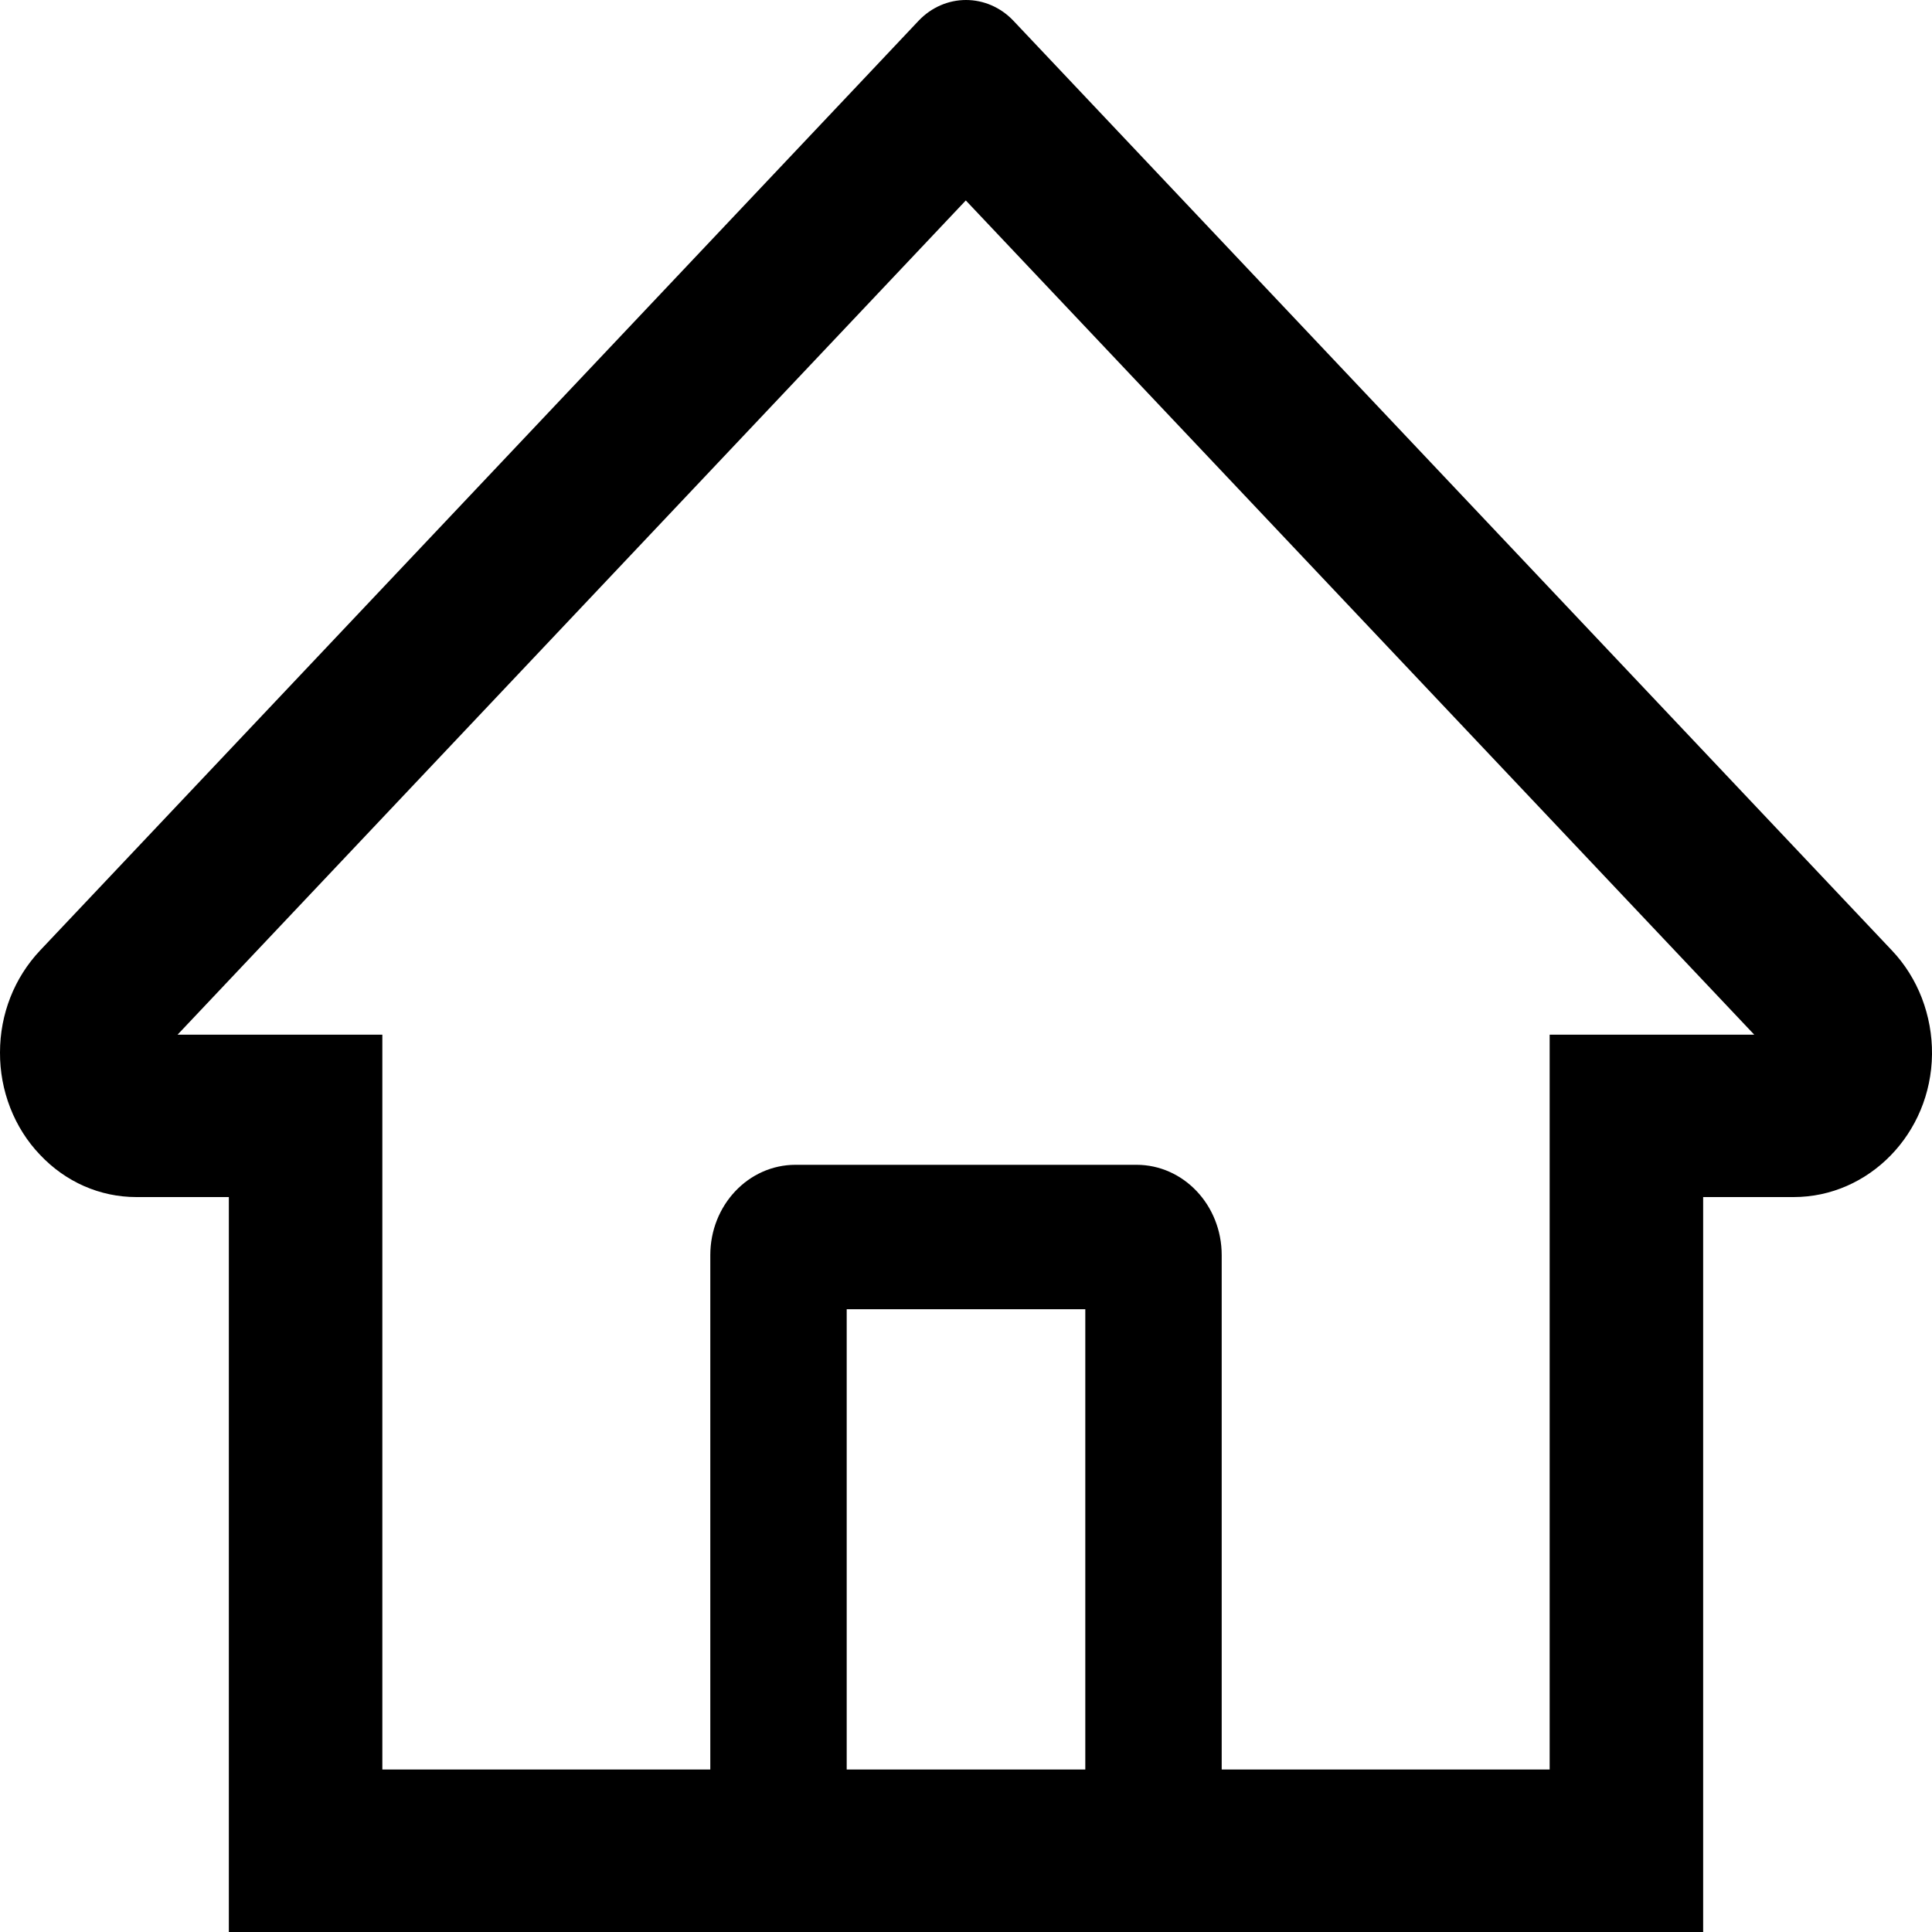
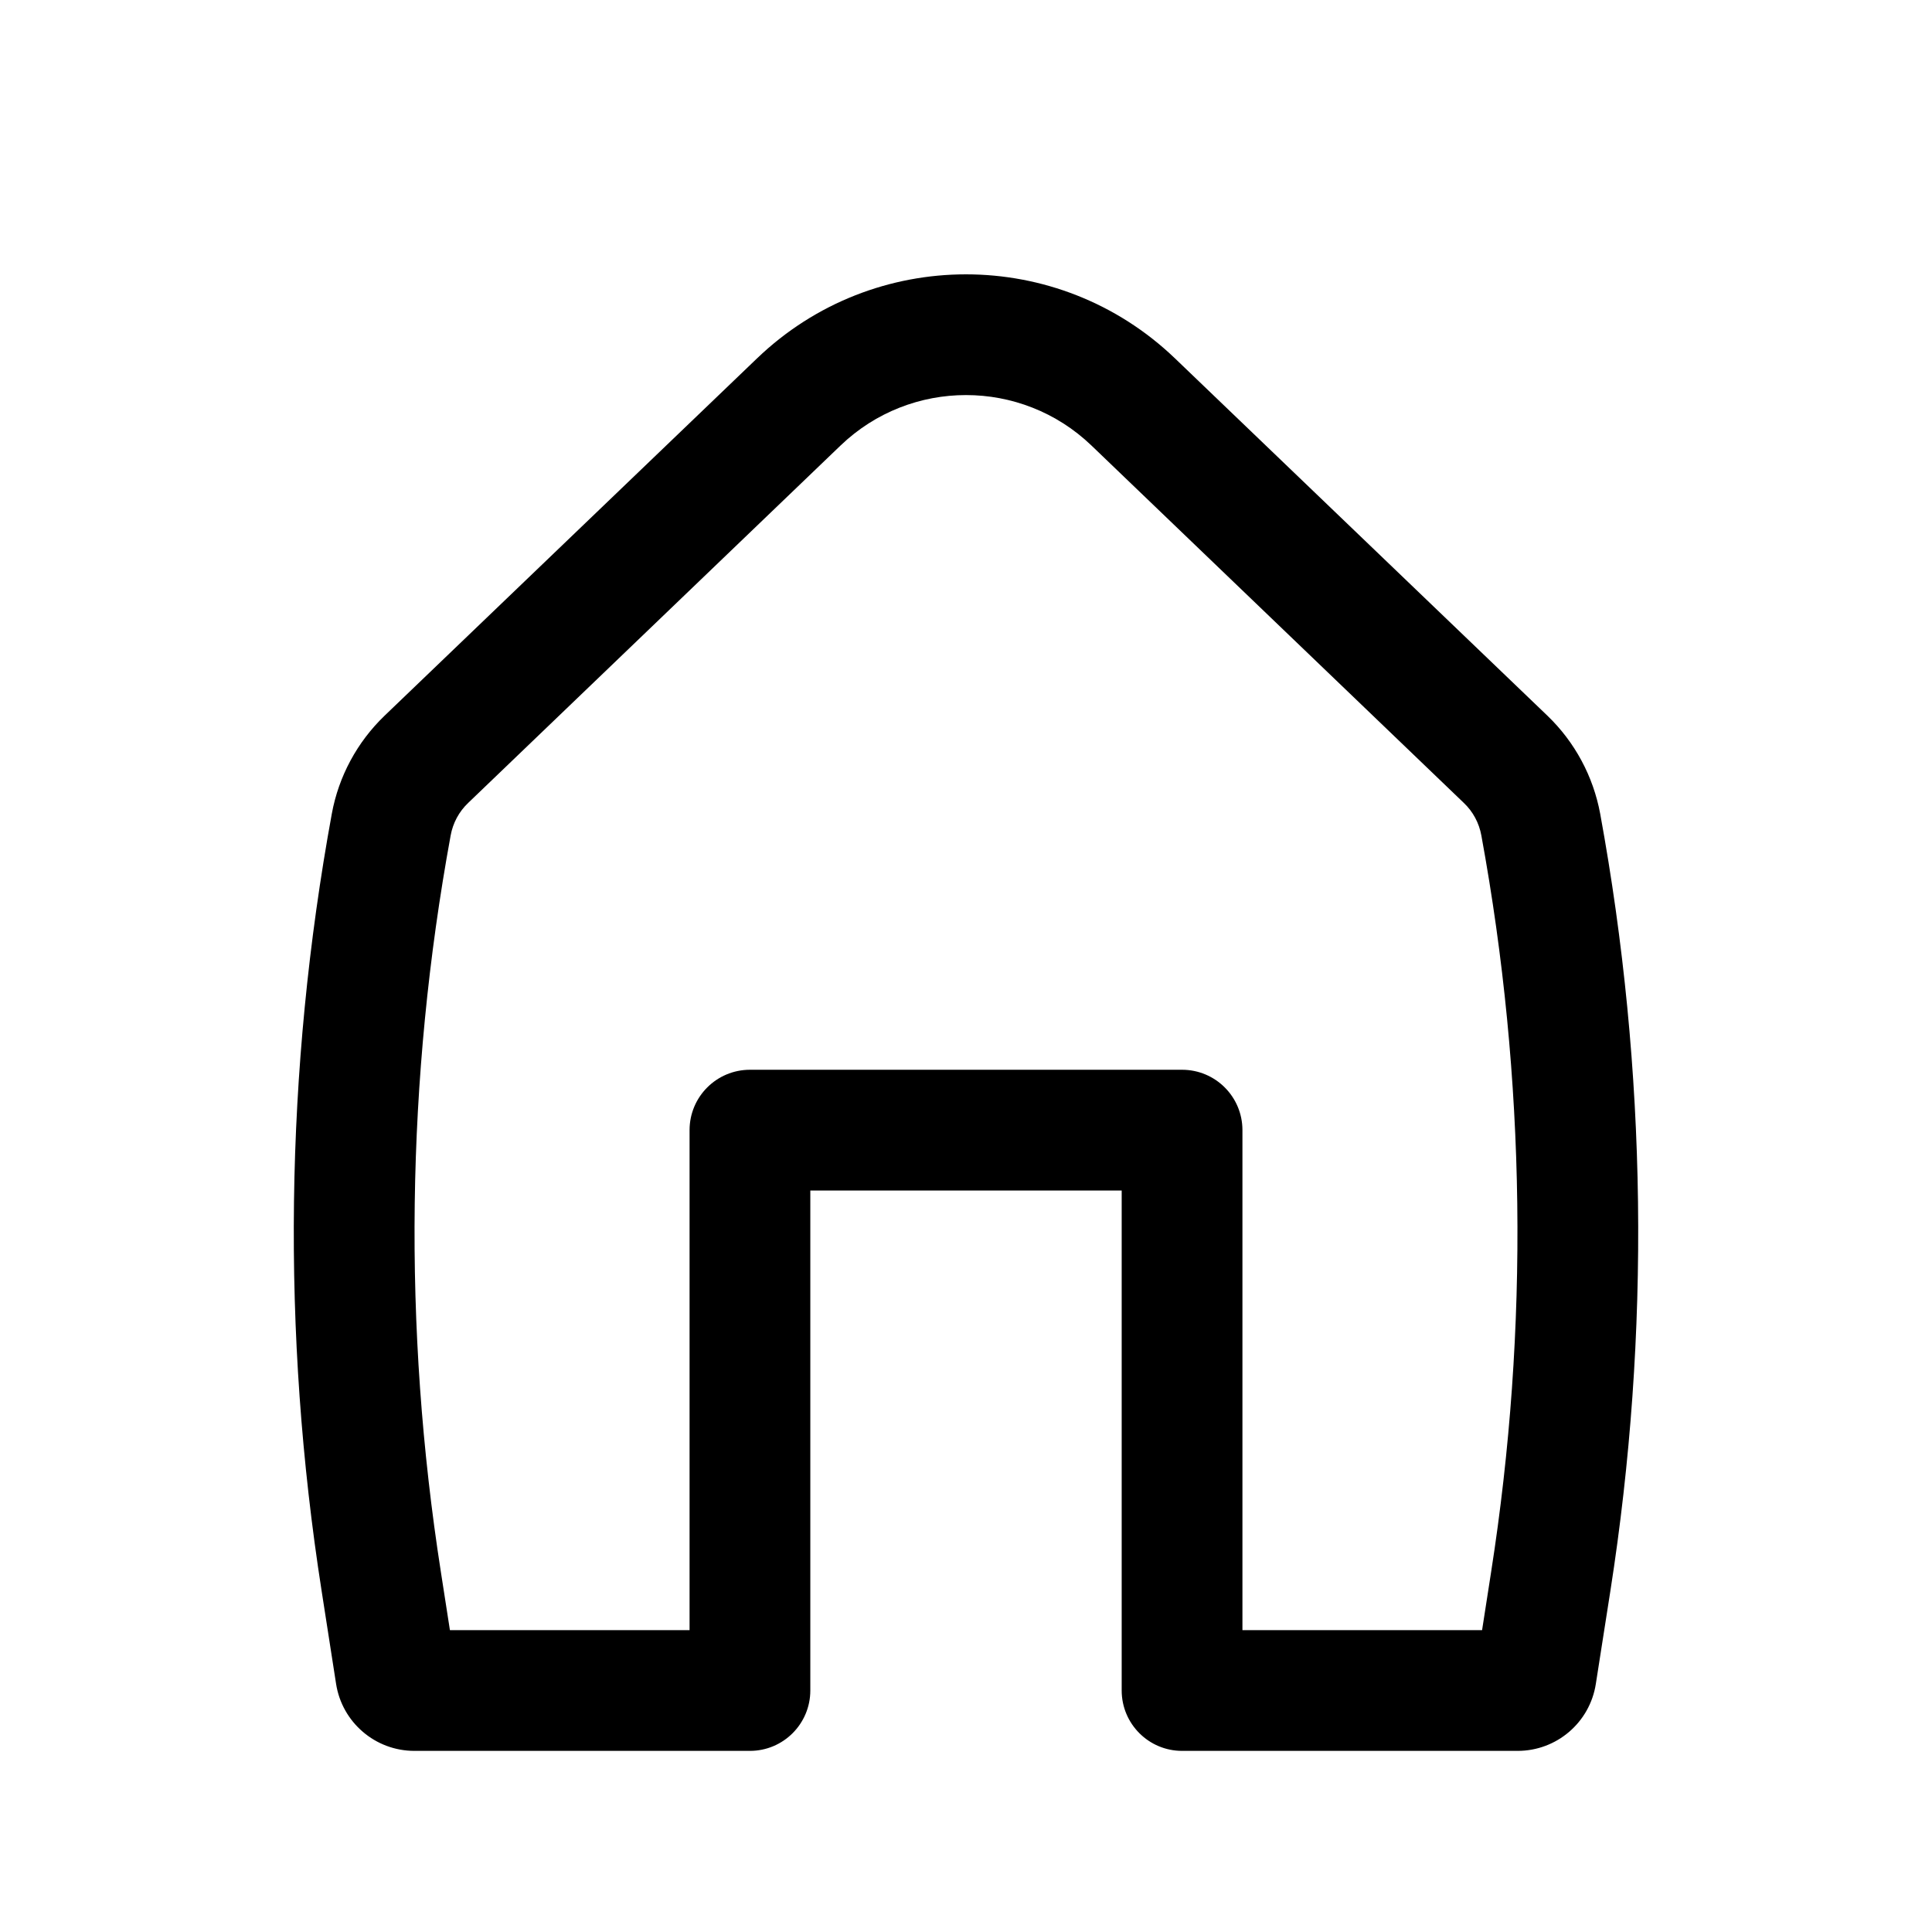
- <svg xmlns="http://www.w3.org/2000/svg" width="20" height="20" viewBox="0 0 20 20">
-   <path d="M0.415 9.839L8.939 0.819L9.51 0.214C9.64 0.077 9.816 0 10 0C10.184 0 10.36 0.077 10.49 0.214L19.585 9.839C19.719 9.98 19.824 10.148 19.895 10.332C19.966 10.517 20.002 10.715 20 10.914C19.991 11.736 19.345 12.392 18.568 12.392H17.631V20H2.369V12.392H1.412C1.035 12.392 0.679 12.236 0.413 11.953C0.281 11.815 0.177 11.65 0.106 11.468C0.035 11.286 -0.001 11.092 1.33514e-05 10.895C1.33514e-05 10.498 0.148 10.122 0.415 9.839ZM8.765 18.318H11.235V13.553H8.765V18.318ZM3.958 10.711V18.318H7.353V12.993C7.353 12.476 7.748 12.058 8.235 12.058H11.765C12.252 12.058 12.647 12.476 12.647 12.993V18.318H16.042V10.711H18.16L9.998 2.075L9.488 2.615L1.838 10.711H3.958Z" />
+ <svg xmlns="http://www.w3.org/2000/svg" width="24" height="24" viewBox="0 0 24 24">
+   <path fill-rule="evenodd" clip-rule="evenodd" d="M13.558 5.534C12.687 4.699 11.313 4.699 10.442 5.534L5.816 9.974C5.702 10.082 5.626 10.224 5.598 10.379C5.044 13.4 5.003 16.494 5.477 19.529L5.589 20.25H8.566V14.039C8.566 13.624 8.902 13.289 9.316 13.289H14.684C15.098 13.289 15.434 13.624 15.434 14.039V20.25H18.411L18.523 19.529C18.997 16.494 18.956 13.4 18.402 10.379C18.374 10.224 18.298 10.082 18.184 9.974L13.558 5.534ZM9.404 4.452C10.854 3.06 13.145 3.06 14.596 4.452L19.223 8.891C19.563 9.218 19.792 9.644 19.878 10.108C20.462 13.296 20.505 16.559 20.005 19.761L19.824 20.918C19.75 21.397 19.337 21.75 18.853 21.75H14.684C14.27 21.75 13.934 21.414 13.934 21V14.789H10.066V21C10.066 21.414 9.73 21.75 9.316 21.75H5.147C4.663 21.75 4.25 21.397 4.175 20.918L3.995 19.761C3.495 16.559 3.538 13.296 4.122 10.108C4.207 9.644 4.437 9.218 4.777 8.891L9.404 4.452Z" />
</svg>
